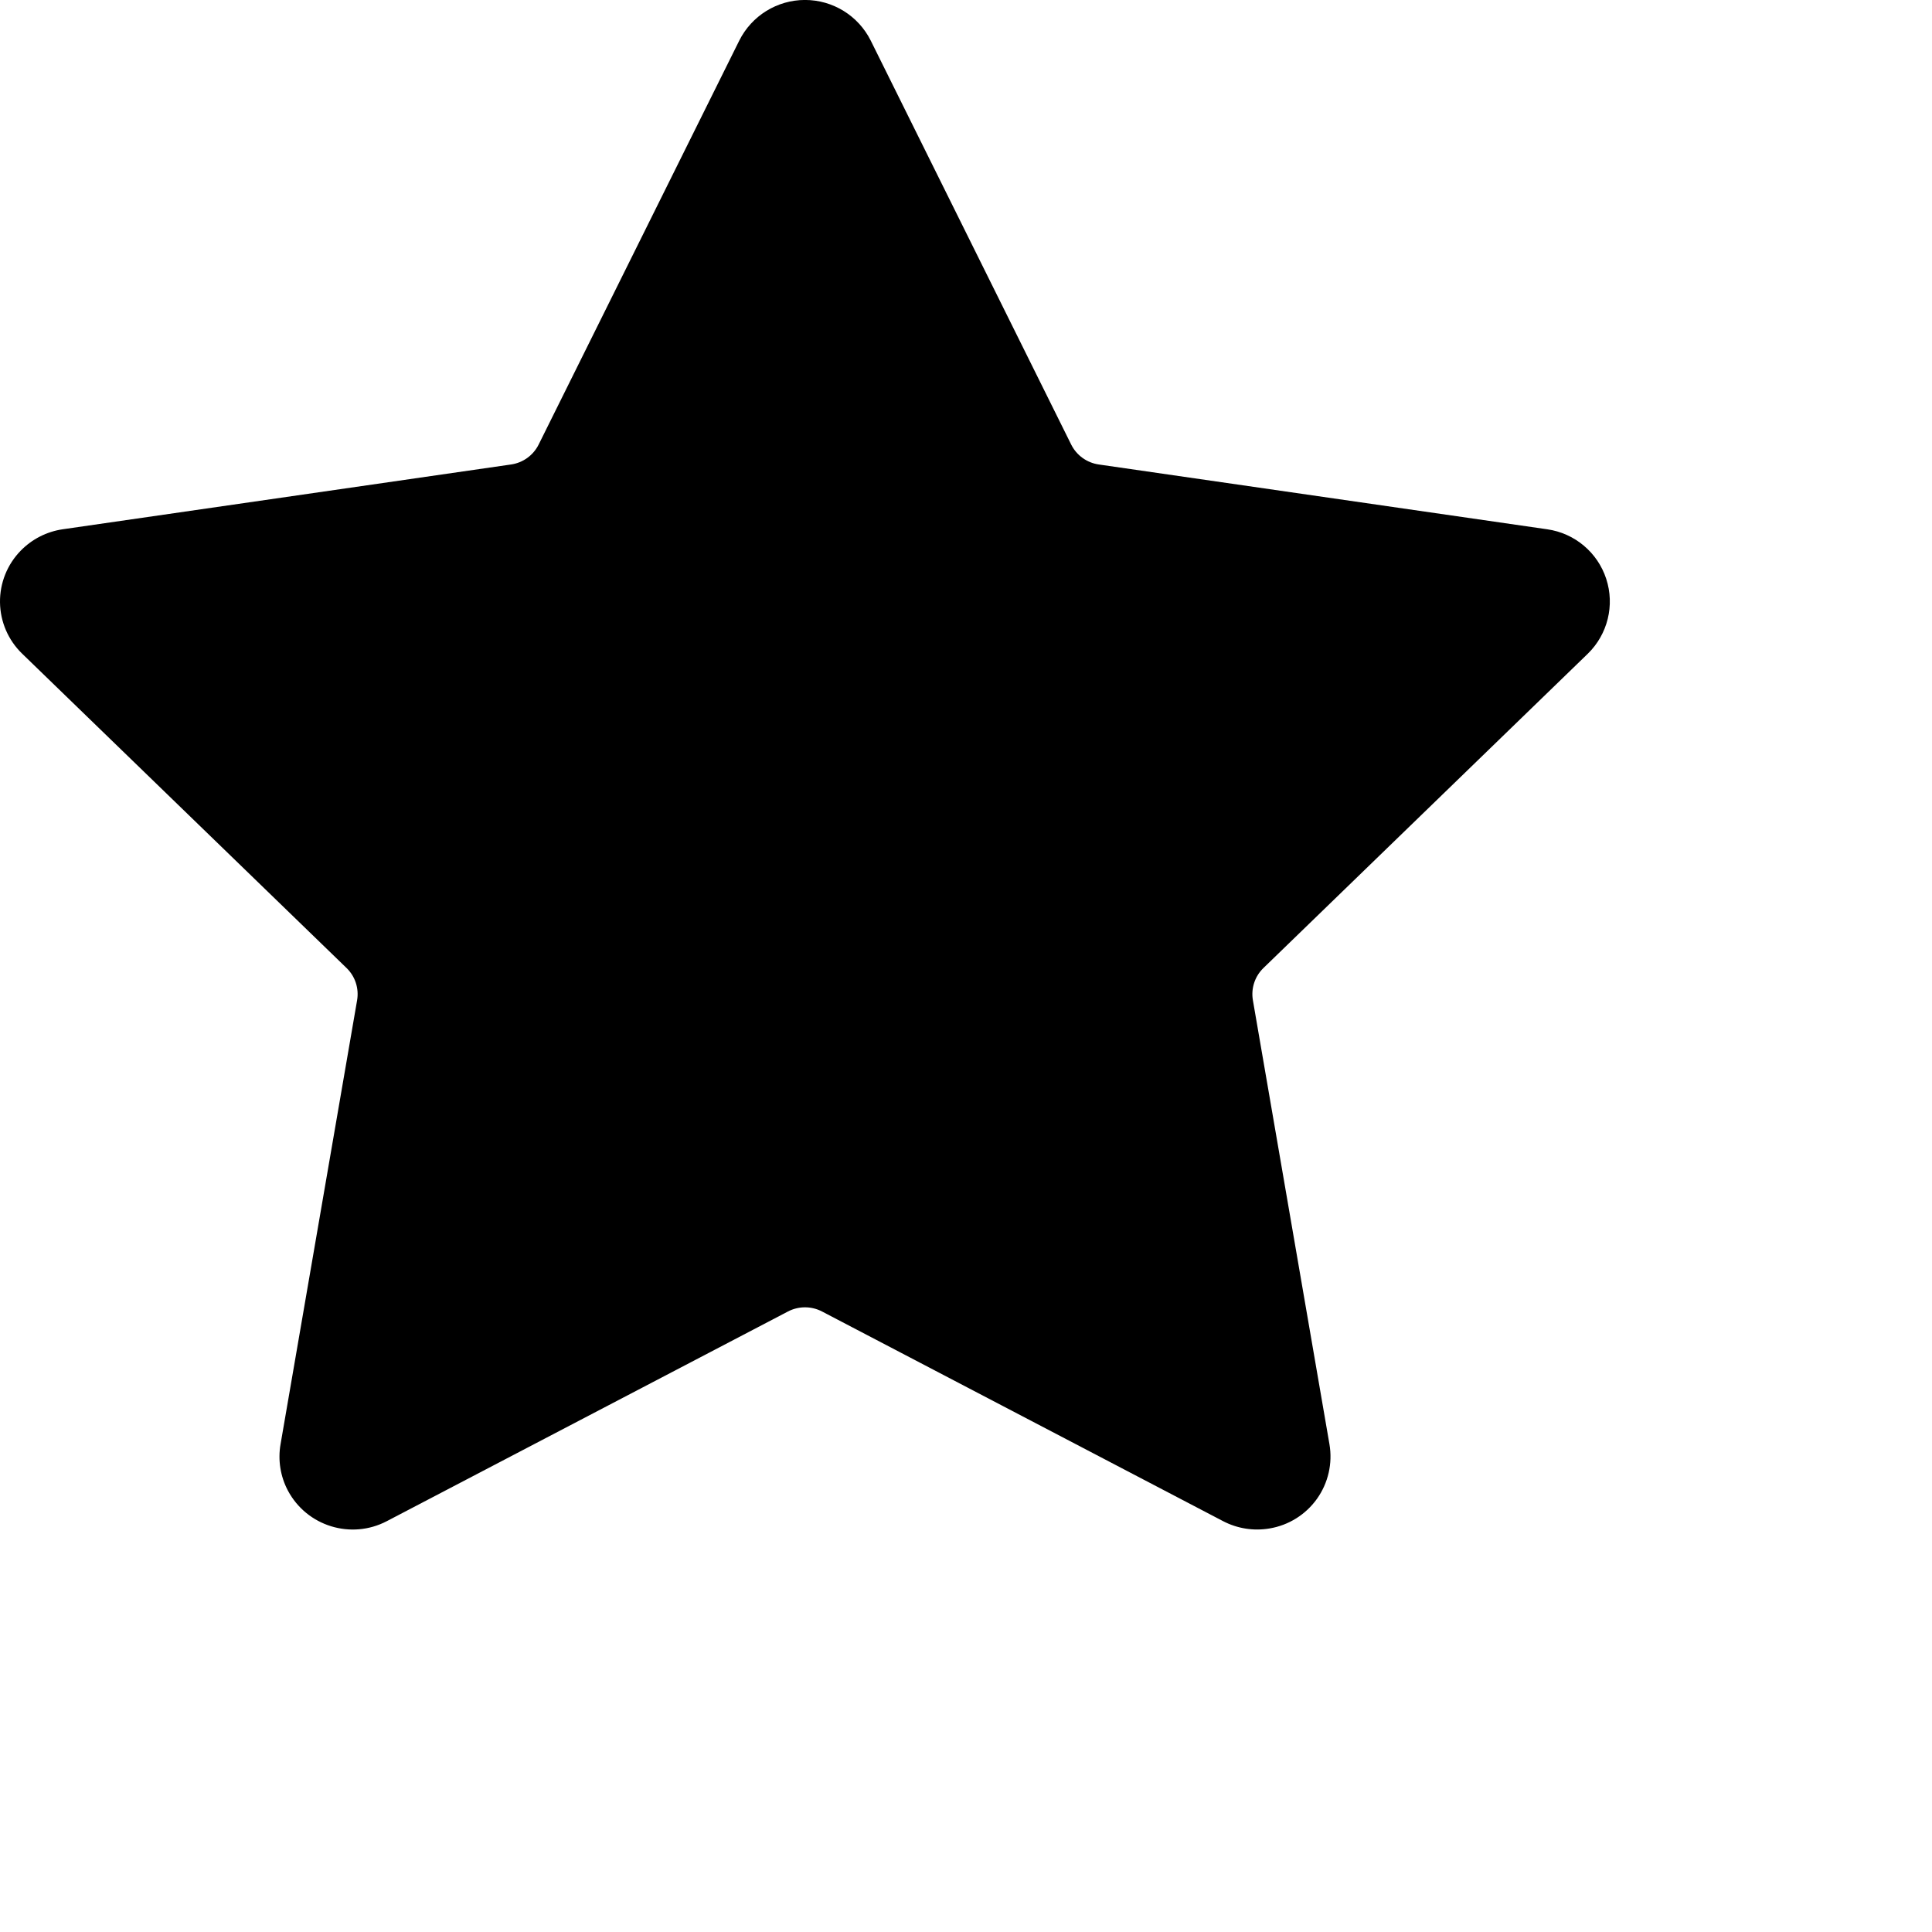
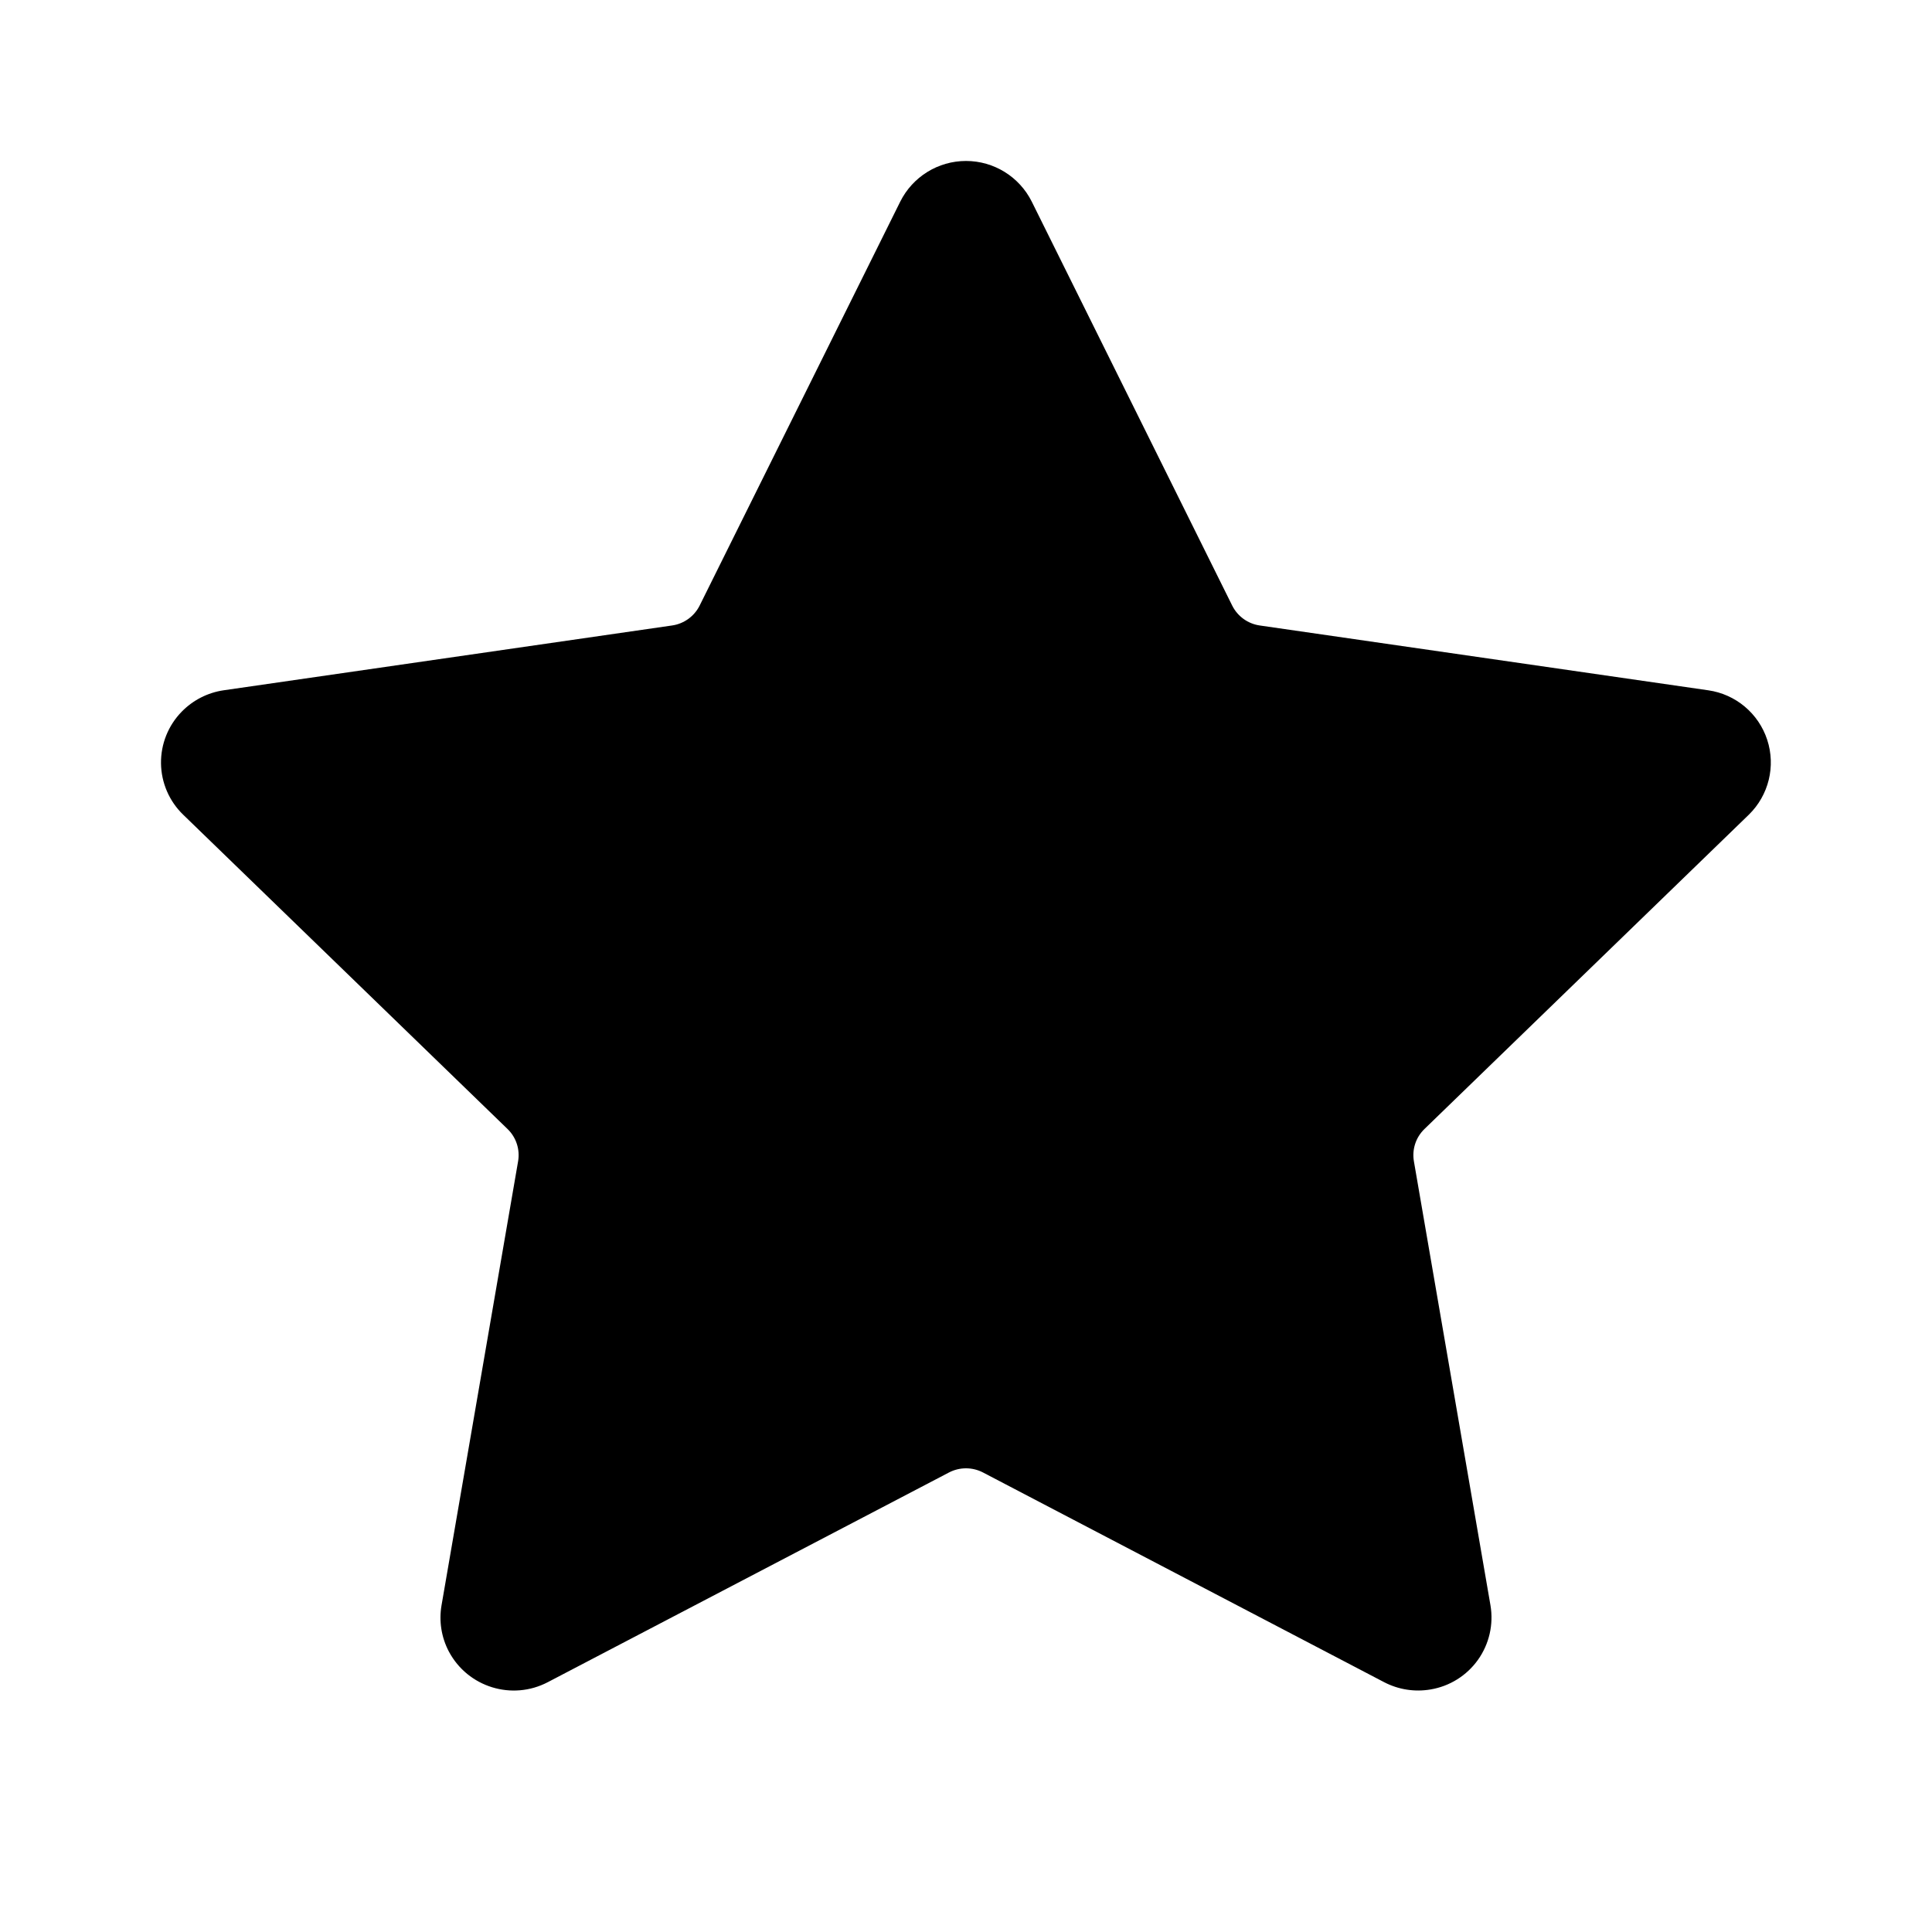
<svg xmlns="http://www.w3.org/2000/svg" viewBox="0 0 24 24">
-   <path id="a" d="M4.806 18.896a.913.913 0 0 1-1.23-.38.901.901 0 0 1-.091-.575l.951-5.515a.451.451 0 0 0-.13-.4L.275 8.12a.902.902 0 0 1-.017-1.28.913.913 0 0 1 .52-.265l5.57-.805a.455.455 0 0 0 .343-.247L9.183.505a.913.913 0 0 1 1.634 0l2.49 5.018a.455.455 0 0 0 .343.247l5.57.805a.906.906 0 0 1 .505 1.545l-4.03 3.905a.451.451 0 0 0-.131.401l.951 5.515a.906.906 0 0 1-.744 1.046.915.915 0 0 1-.578-.091l-4.981-2.604a.458.458 0 0 0-.424 0l-4.982 2.604z" />
+   <path transform="translate(2 2)" id="a" d="M4.806 18.896a.913.913 0 0 1-1.23-.38.901.901 0 0 1-.091-.575l.951-5.515a.451.451 0 0 0-.13-.4L.275 8.12a.902.902 0 0 1-.017-1.28.913.913 0 0 1 .52-.265l5.57-.805a.455.455 0 0 0 .343-.247L9.183.505a.913.913 0 0 1 1.634 0l2.49 5.018a.455.455 0 0 0 .343.247l5.57.805a.906.906 0 0 1 .505 1.545l-4.03 3.905a.451.451 0 0 0-.131.401l.951 5.515a.906.906 0 0 1-.744 1.046.915.915 0 0 1-.578-.091l-4.981-2.604a.458.458 0 0 0-.424 0l-4.982 2.604z" />
</svg>
